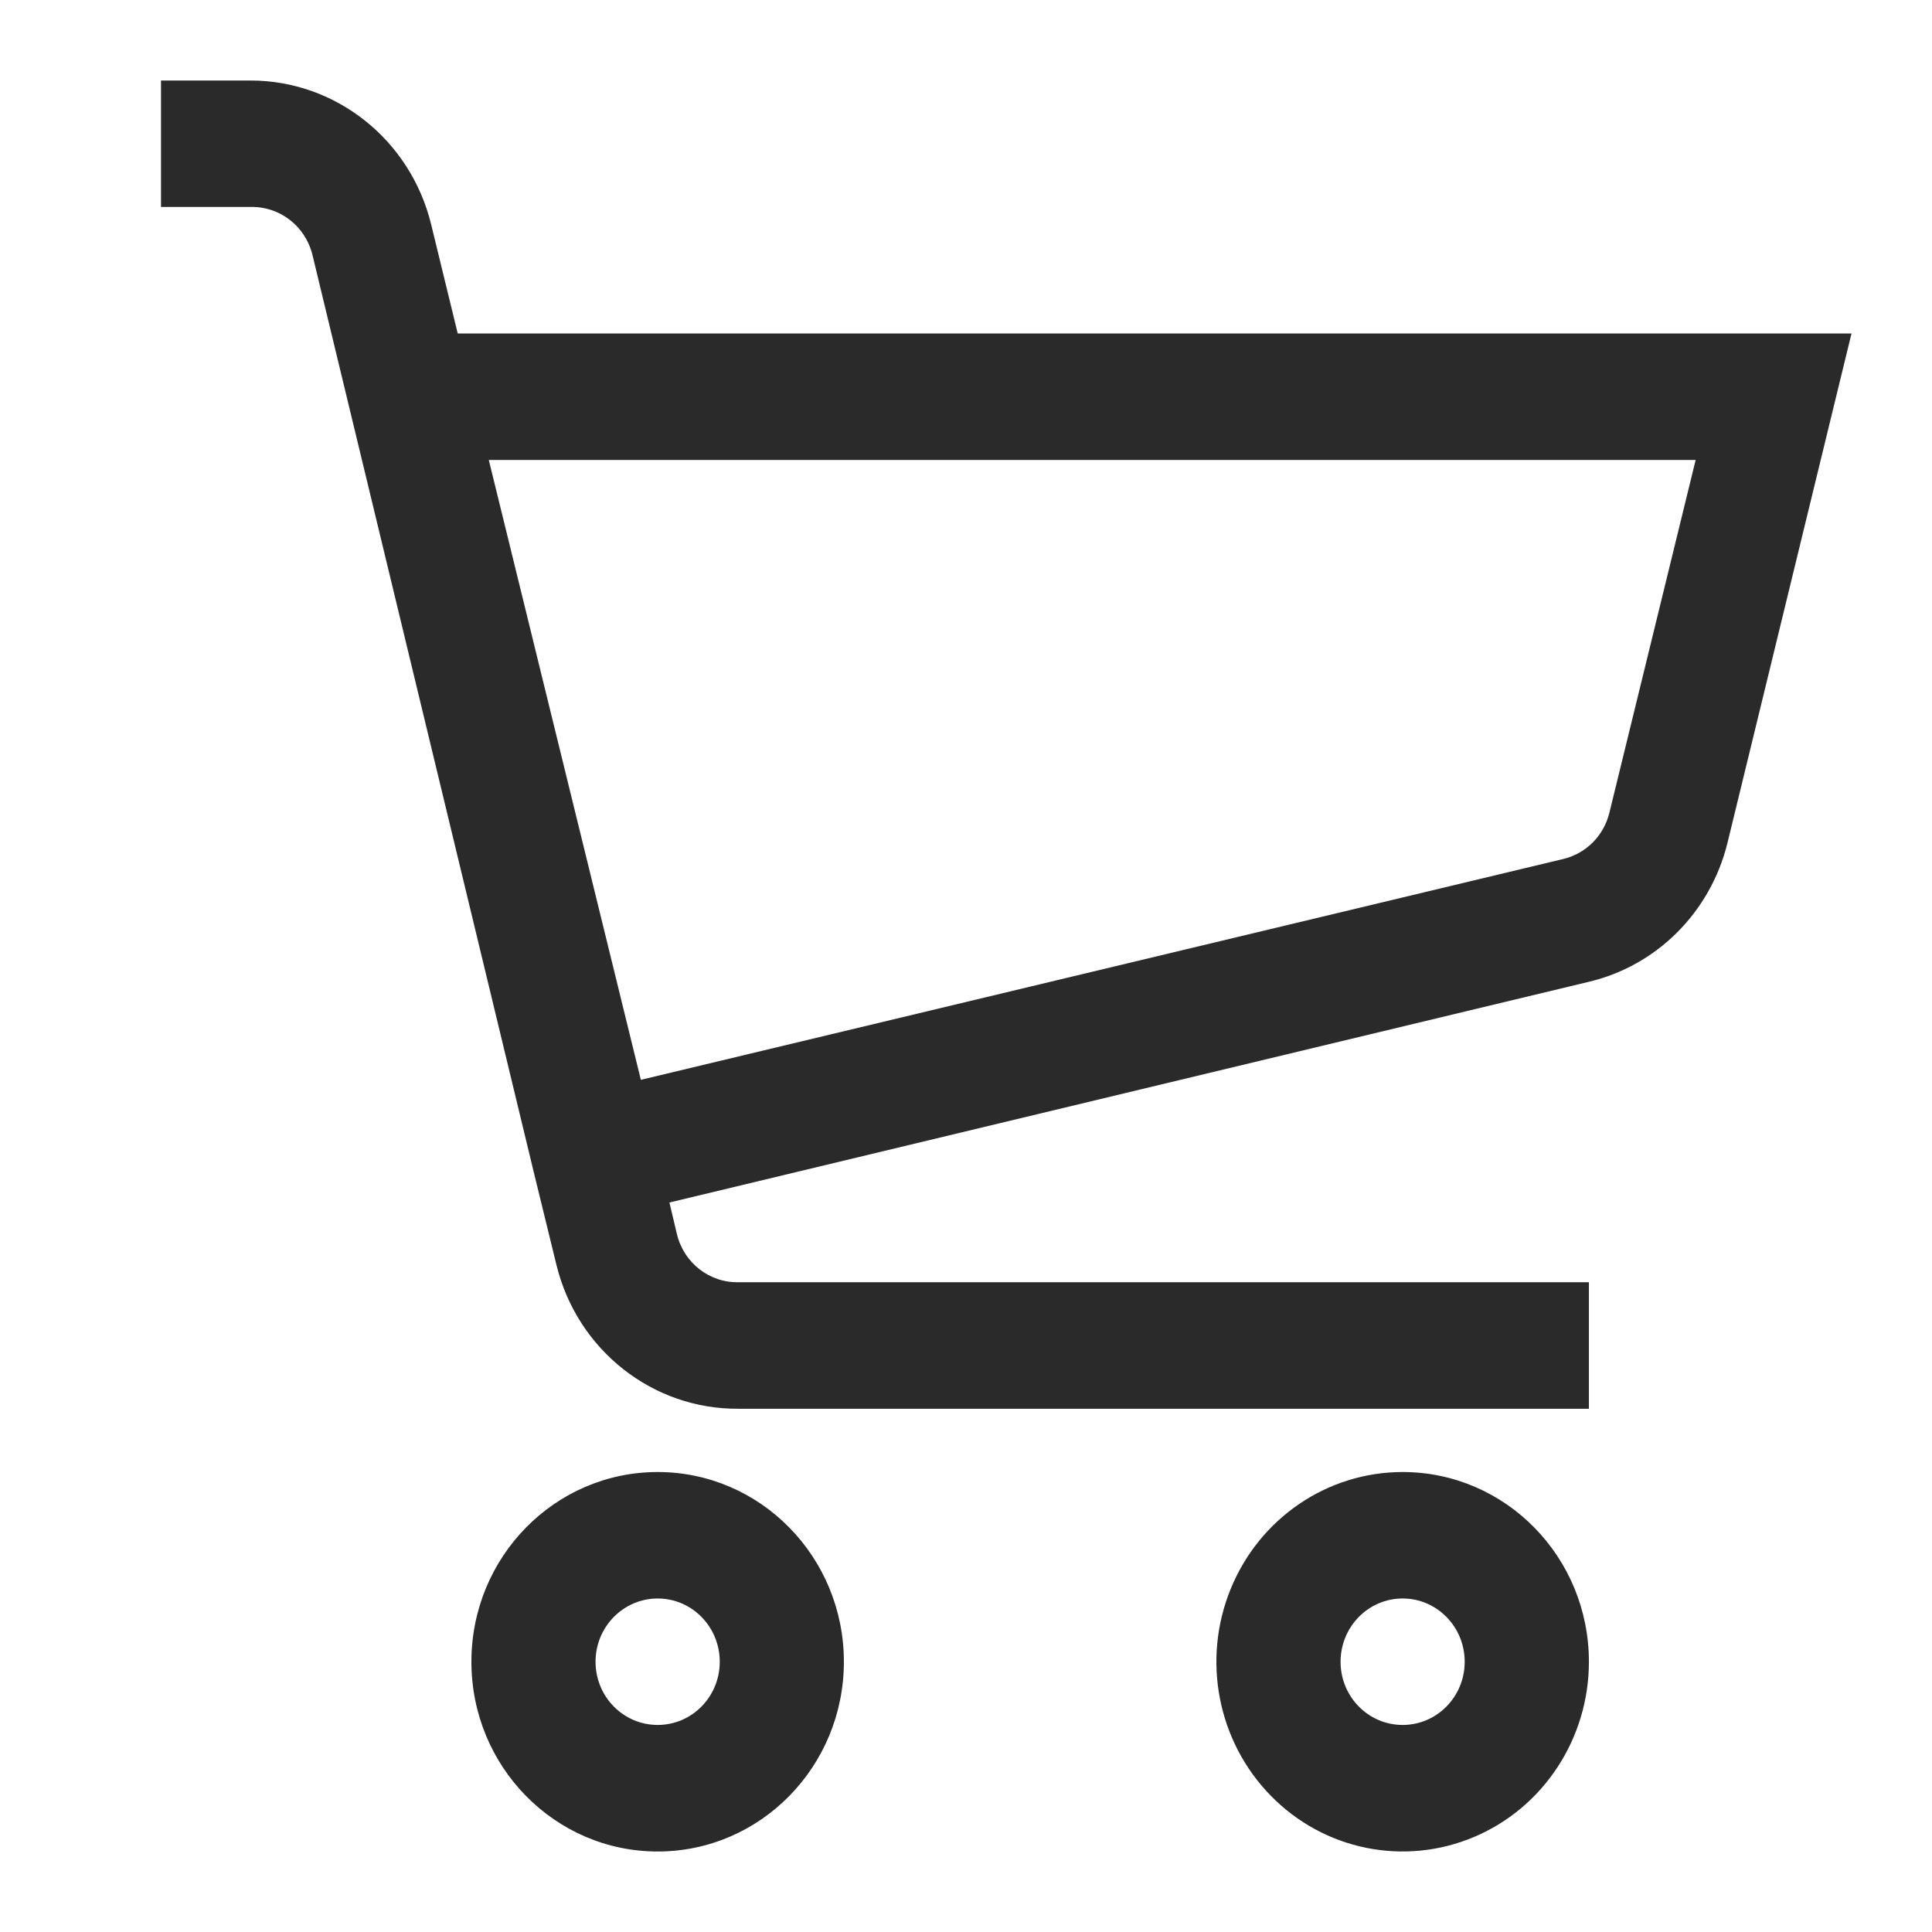
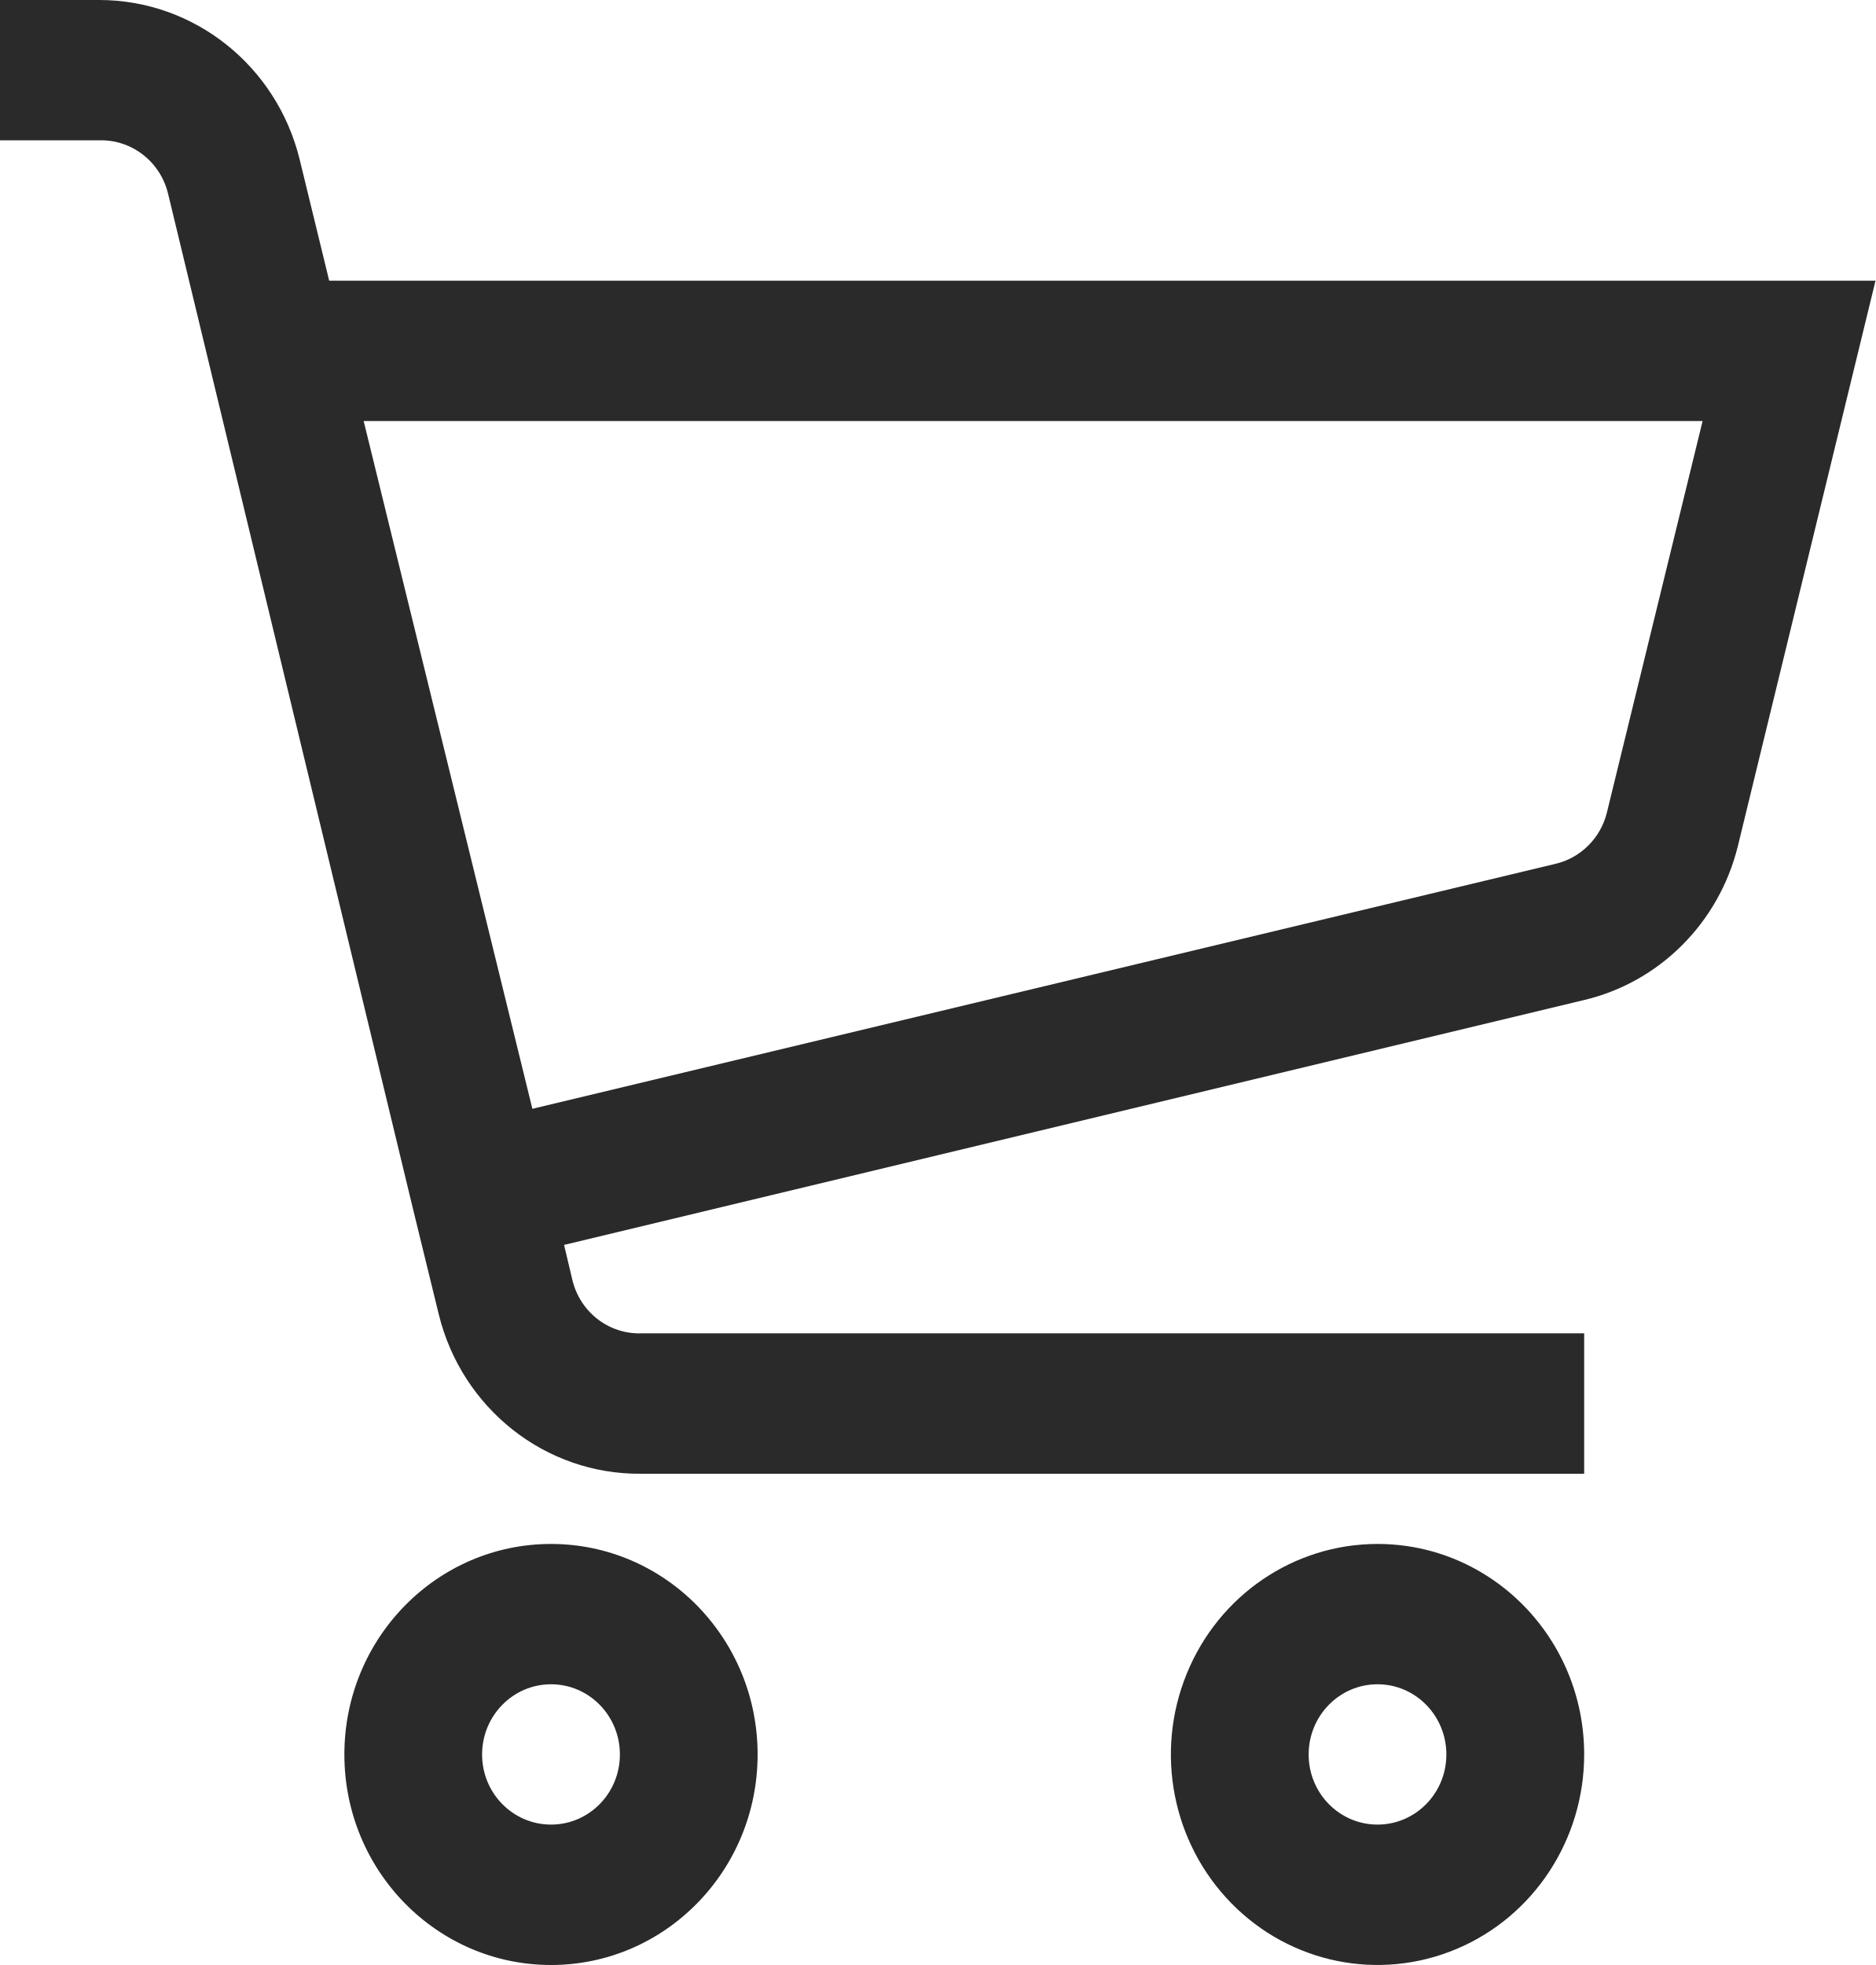
- <svg xmlns="http://www.w3.org/2000/svg" width="24" height="24" viewBox="0 0 24 24" fill="none">
-   <path fill-rule="evenodd" clip-rule="evenodd" d="M5.686 4.143L5.355 2.784C5.097 1.735 4.172 1 3.111 1H2V2.571H3.111C3.474 2.561 3.795 2.809 3.882 3.169L6.627 14.546L6.913 15.716C7.173 16.773 8.11 17.511 9.18 17.5H19.738V15.928H9.18C8.817 15.939 8.496 15.691 8.409 15.331L8.316 14.938L19.738 12.196C20.582 11.996 21.246 11.332 21.458 10.476L23 4.143H5.686ZM19.992 10.098C19.921 10.386 19.697 10.607 19.414 10.672L7.961 13.414L6.072 5.714H21.064L19.992 10.098ZM5.856 20.643C5.856 19.341 6.892 18.286 8.17 18.286C9.447 18.286 10.483 19.341 10.483 20.643C10.483 21.945 9.447 23 8.17 23C6.892 23 5.856 21.945 5.856 20.643ZM7.398 20.643C7.398 21.077 7.744 21.428 8.17 21.428C8.596 21.428 8.941 21.077 8.941 20.643C8.941 20.209 8.596 19.857 8.17 19.857C7.744 19.857 7.398 20.209 7.398 20.643ZM15.287 19.741C15.645 18.86 16.488 18.286 17.424 18.286C18.702 18.286 19.738 19.341 19.738 20.643C19.738 21.596 19.174 22.456 18.31 22.82C17.445 23.185 16.45 22.984 15.788 22.309C15.127 21.635 14.928 20.622 15.287 19.741ZM16.653 20.643C16.653 21.077 16.998 21.428 17.424 21.428C17.85 21.428 18.195 21.077 18.195 20.643C18.195 20.209 17.85 19.857 17.424 19.857C16.998 19.857 16.653 20.209 16.653 20.643Z" fill="#2A2A2A" />
+ <svg xmlns="http://www.w3.org/2000/svg" width="21" height="22" viewBox="0 0 21 22" fill="none">
+   <path fill-rule="evenodd" clip-rule="evenodd" d="M3.686 3.143L3.355 1.784C3.097 0.735 2.172 -6.19031e-05 1.111 3.90946e-09H0V1.571H1.111C1.474 1.561 1.795 1.809 1.882 2.169L4.627 13.546L4.913 14.716C5.173 15.773 6.11 16.511 7.18 16.5H17.738V14.928H7.18C6.817 14.939 6.496 14.691 6.409 14.331L6.316 13.938L17.738 11.196C18.582 10.996 19.246 10.332 19.458 9.476L21 3.143H3.686ZM17.992 9.099C17.921 9.385 17.697 9.607 17.414 9.672L5.961 12.414L4.072 4.714H19.064L17.992 9.099ZM3.856 19.643C3.856 18.341 4.892 17.286 6.17 17.286C7.447 17.286 8.483 18.341 8.483 19.643C8.483 20.945 7.447 22 6.17 22C4.892 22 3.856 20.945 3.856 19.643ZM5.398 19.643C5.398 20.077 5.744 20.428 6.17 20.428C6.596 20.428 6.941 20.077 6.941 19.643C6.941 19.209 6.596 18.857 6.17 18.857C5.744 18.857 5.398 19.209 5.398 19.643ZM13.287 18.741C13.645 17.86 14.488 17.286 15.424 17.286C16.702 17.286 17.738 18.341 17.738 19.643C17.738 20.596 17.174 21.456 16.31 21.82C15.445 22.185 14.45 21.984 13.788 21.309C13.127 20.635 12.928 19.622 13.287 18.741ZM14.653 19.643C14.653 20.077 14.998 20.428 15.424 20.428C15.85 20.428 16.195 20.077 16.195 19.643C16.195 19.209 15.85 18.857 15.424 18.857C14.998 18.857 14.653 19.209 14.653 19.643Z" fill="#2A2A2A" />
</svg>
